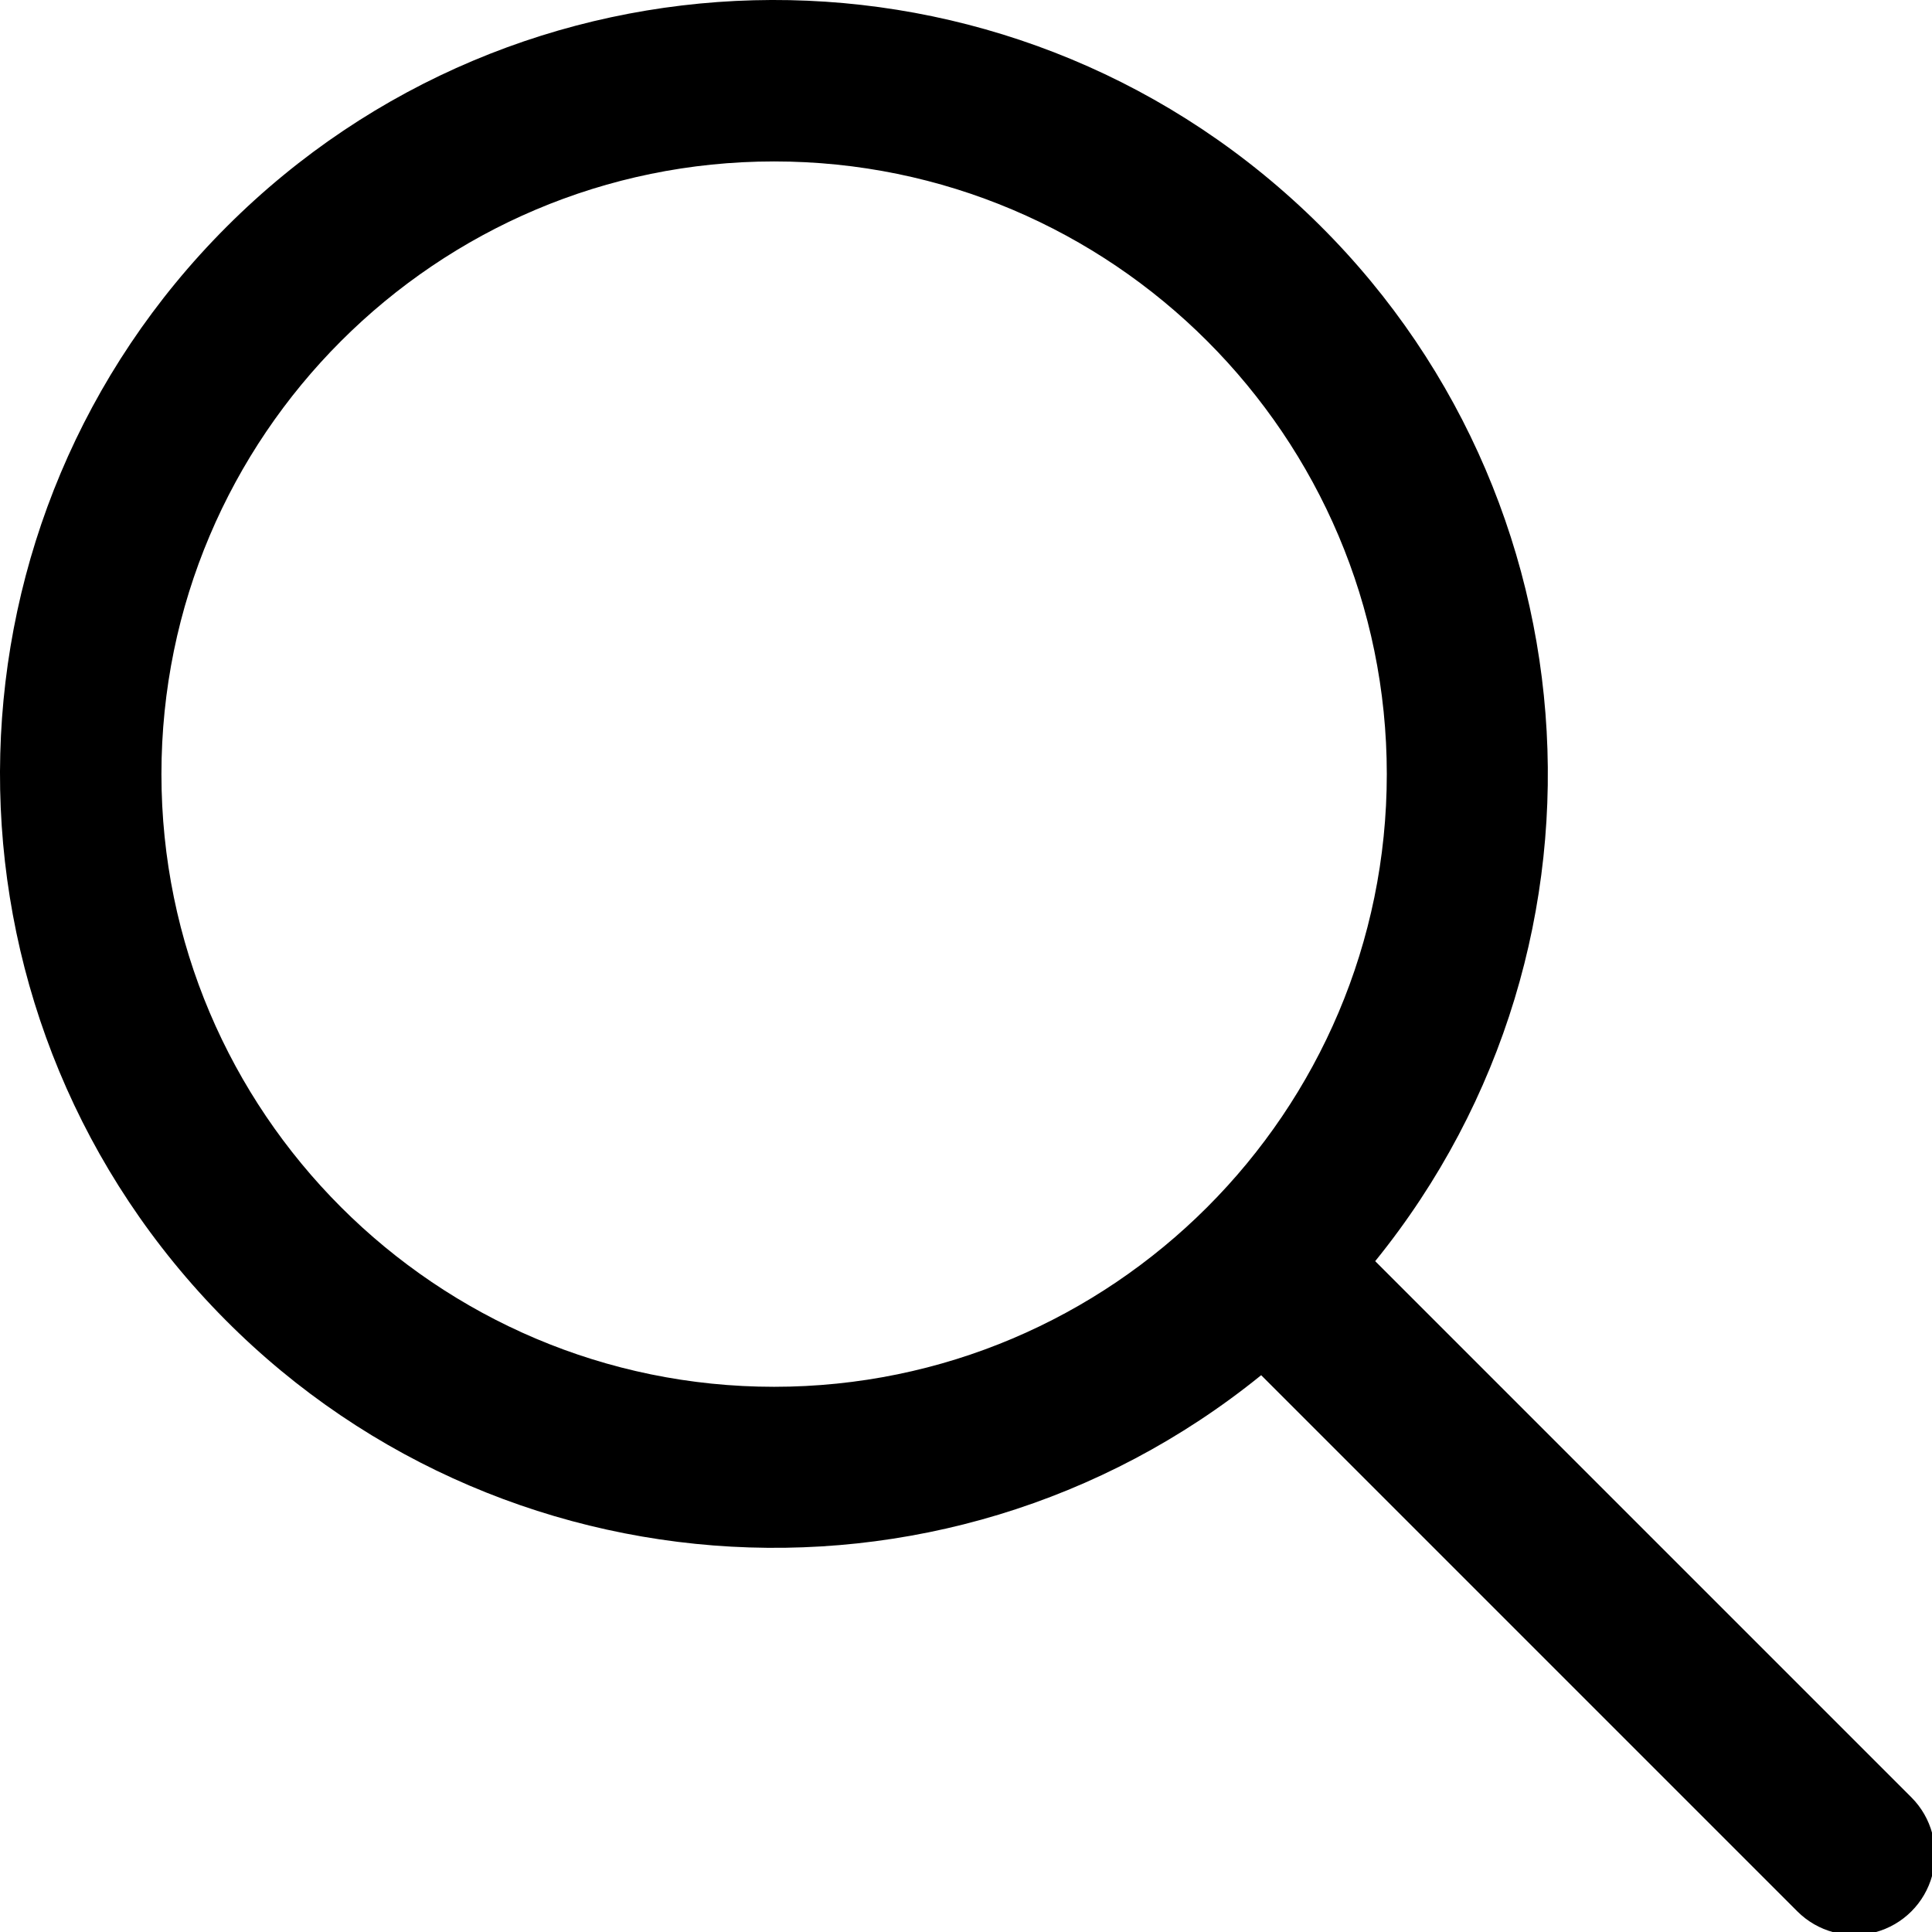
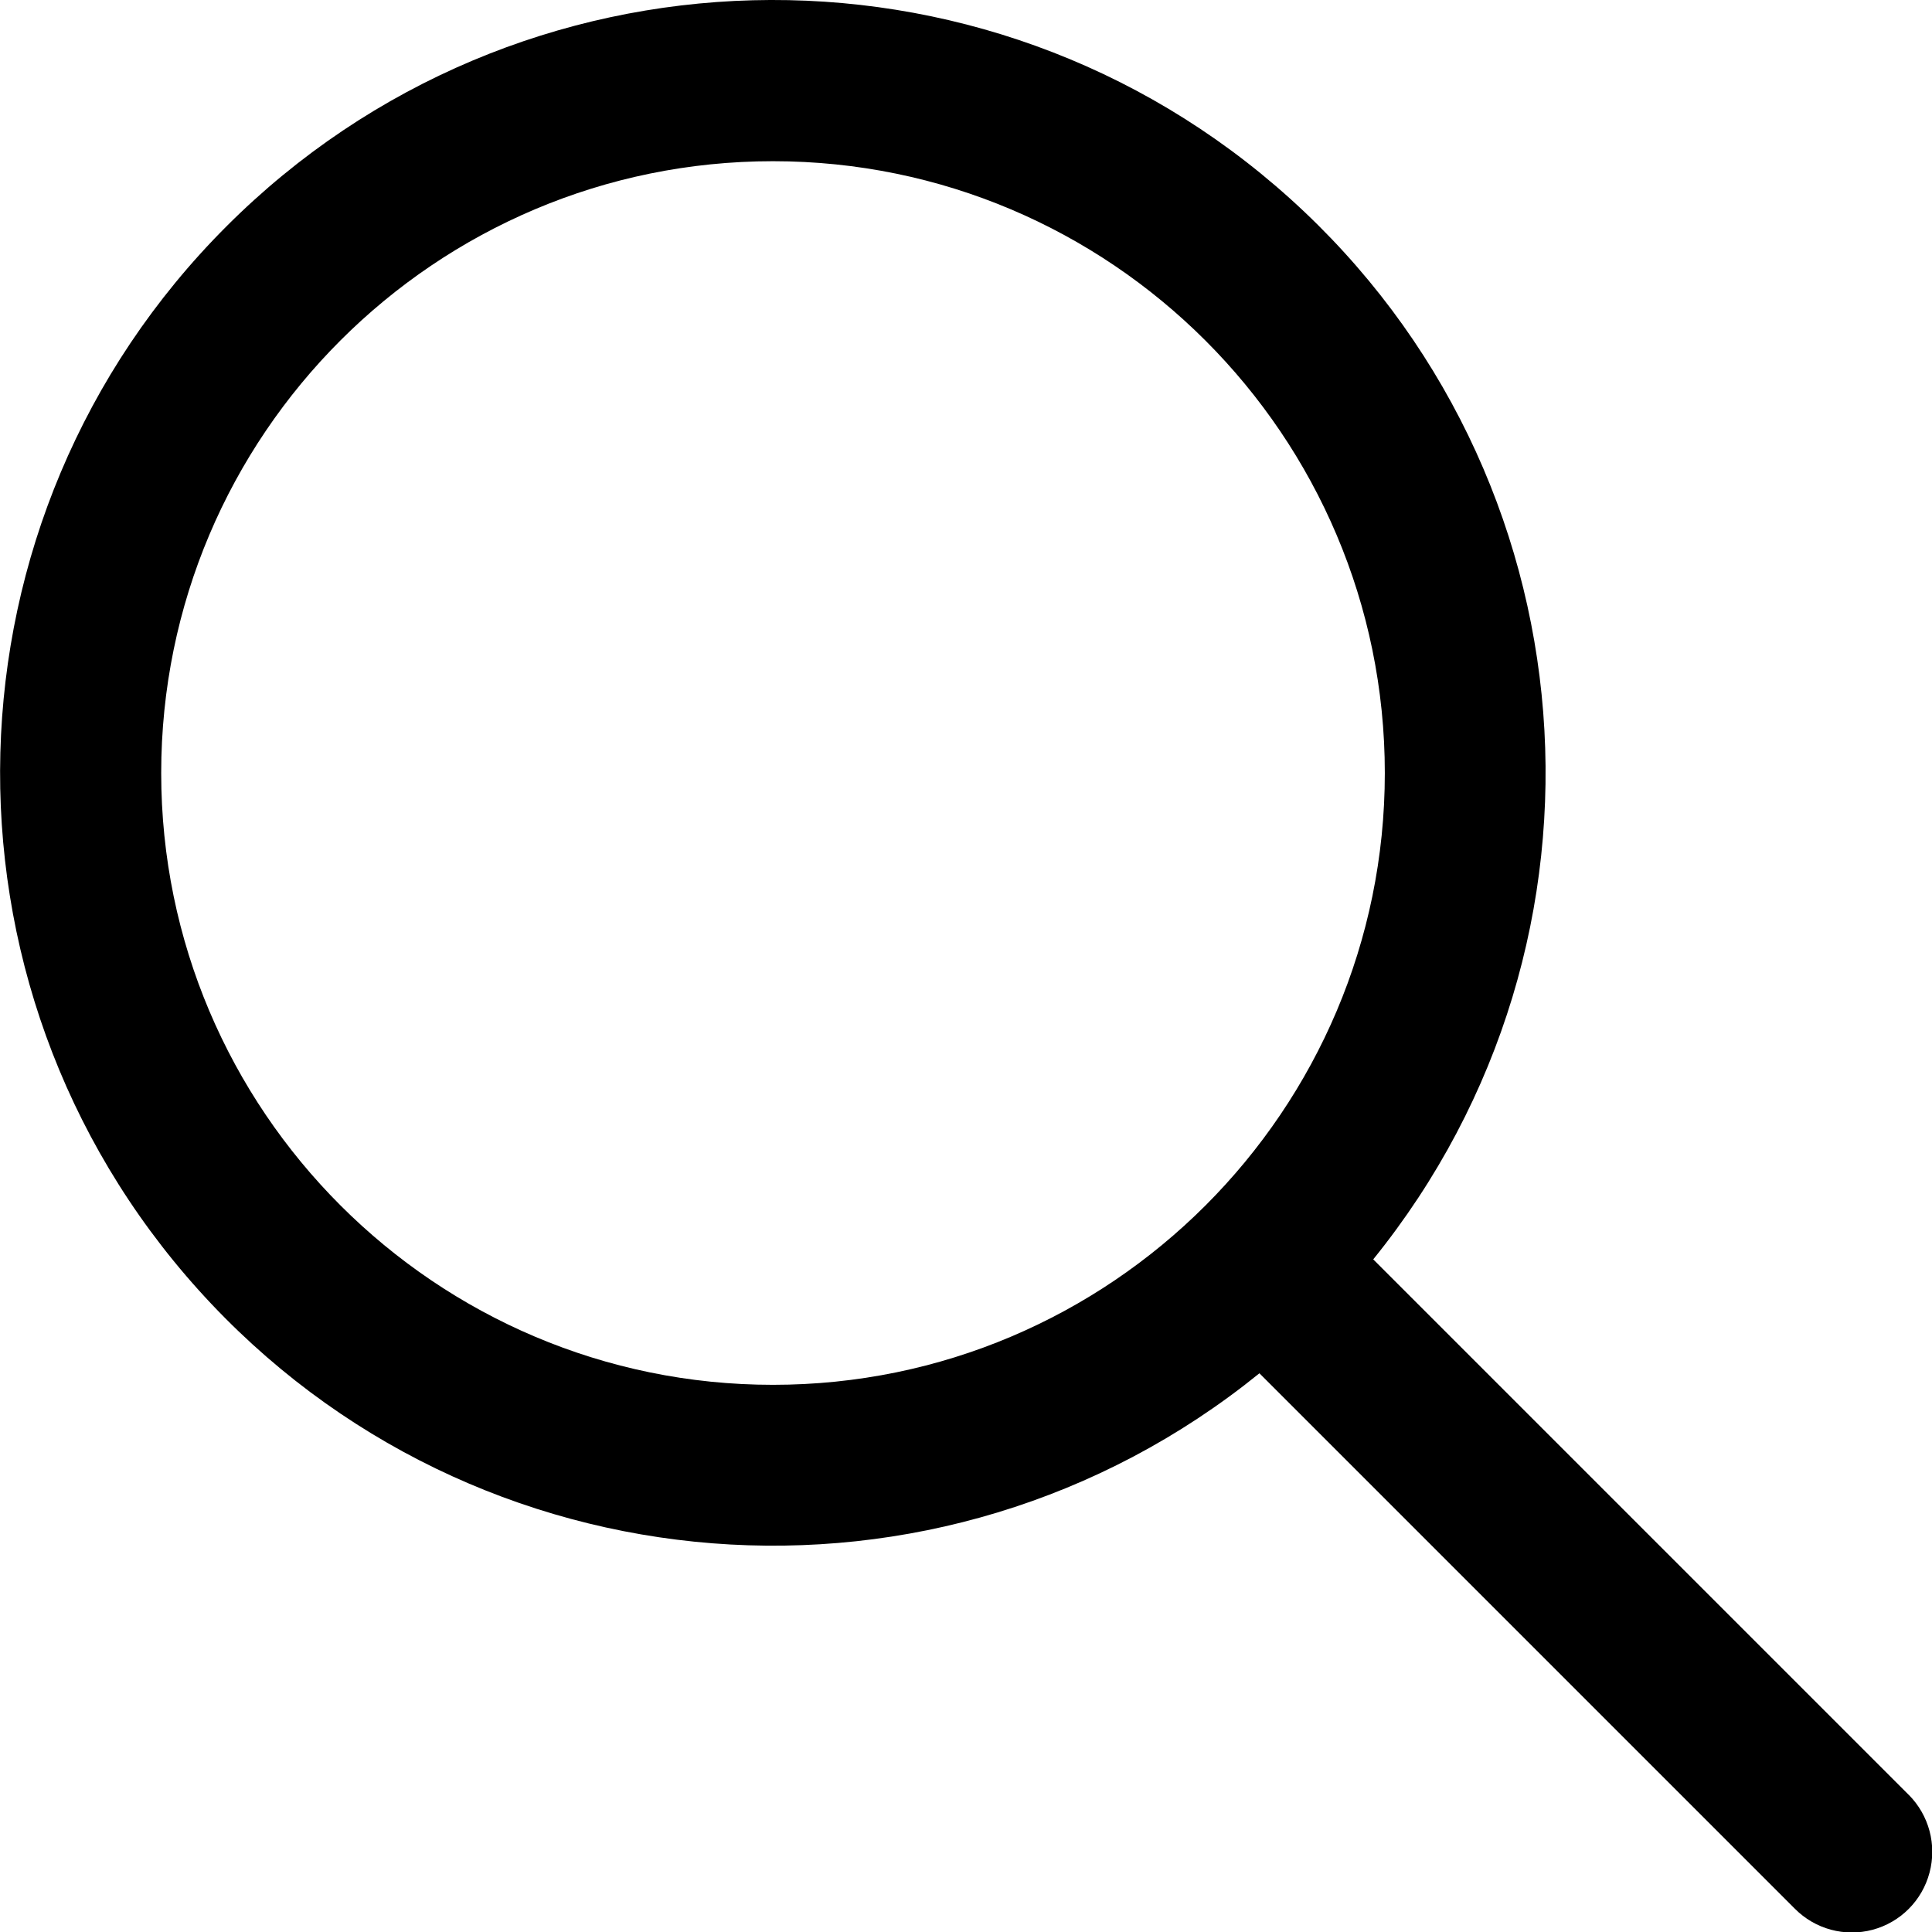
- <svg>
-   <path d="M42.72 204.853c0-89.43 72.704-162.133 162.133-162.133s162.133 72.704 162.133 162.133-72.704 162.133-162.133 162.133S42.72 294.283 42.72 204.853h0zm463.087 270.78L363.915 333.74c68.598-84.65 58.908-208.192-22.05-281.113S137.03-17.06 59.985 59.985s-80.277 200.922-7.357 281.88 196.462 90.648 281.113 22.05l141.892 141.892c5.4 5.4 13.246 7.495 20.61 5.522s13.114-7.724 15.087-15.087-.132-15.22-5.522-20.61h0z" />
+ <svg viewBox="0 0 32 32">
+   <path d="M2.67 12.804c0-5.6 4.544-10.134 10.133-10.134s10.134 4.544 10.134 10.134-4.544 10.133-10.134 10.133S2.67 18.393 2.67 12.804zm28.943 16.923l-8.868-8.868c4.287-5.3 3.68-13.012-1.378-17.57S8.564-1.066 3.75 3.75s-5.017 12.558-.46 17.618 12.28 5.665 17.57 1.378l8.868 8.868a1.33 1.33 0 0 0 2.231-.597c.123-.46-.008-.952-.345-1.29h0z" />
</svg>
